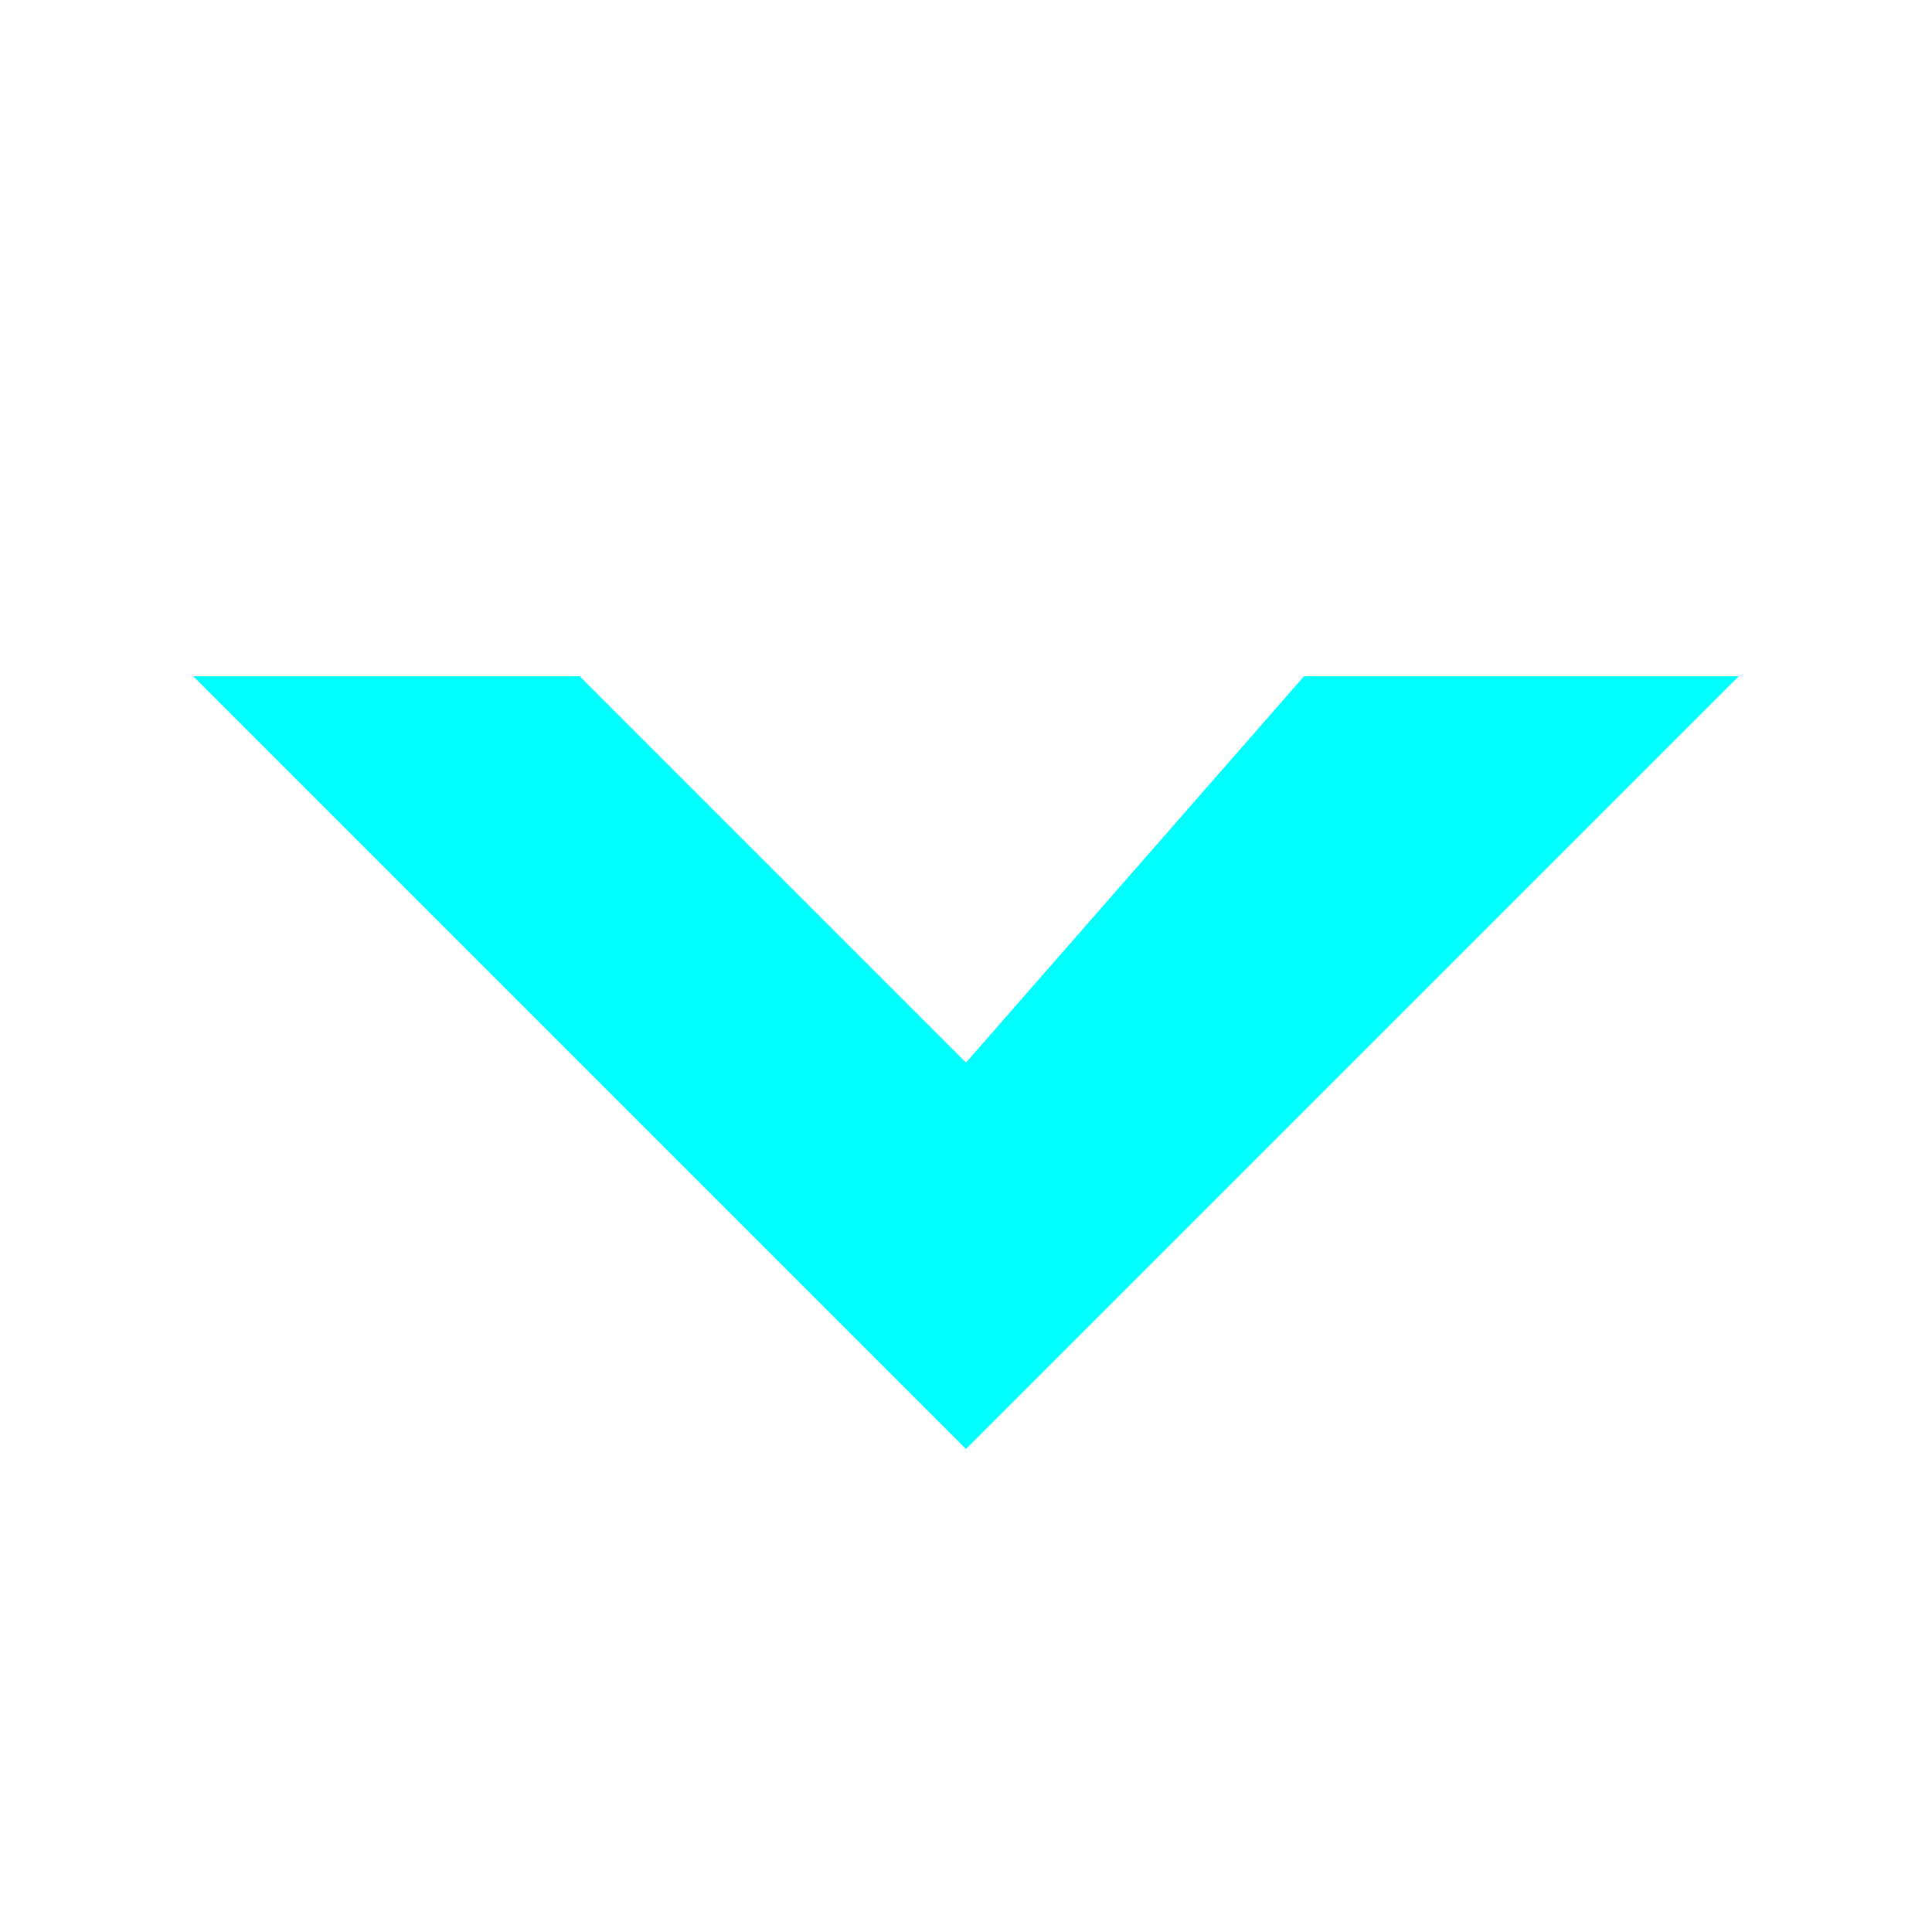
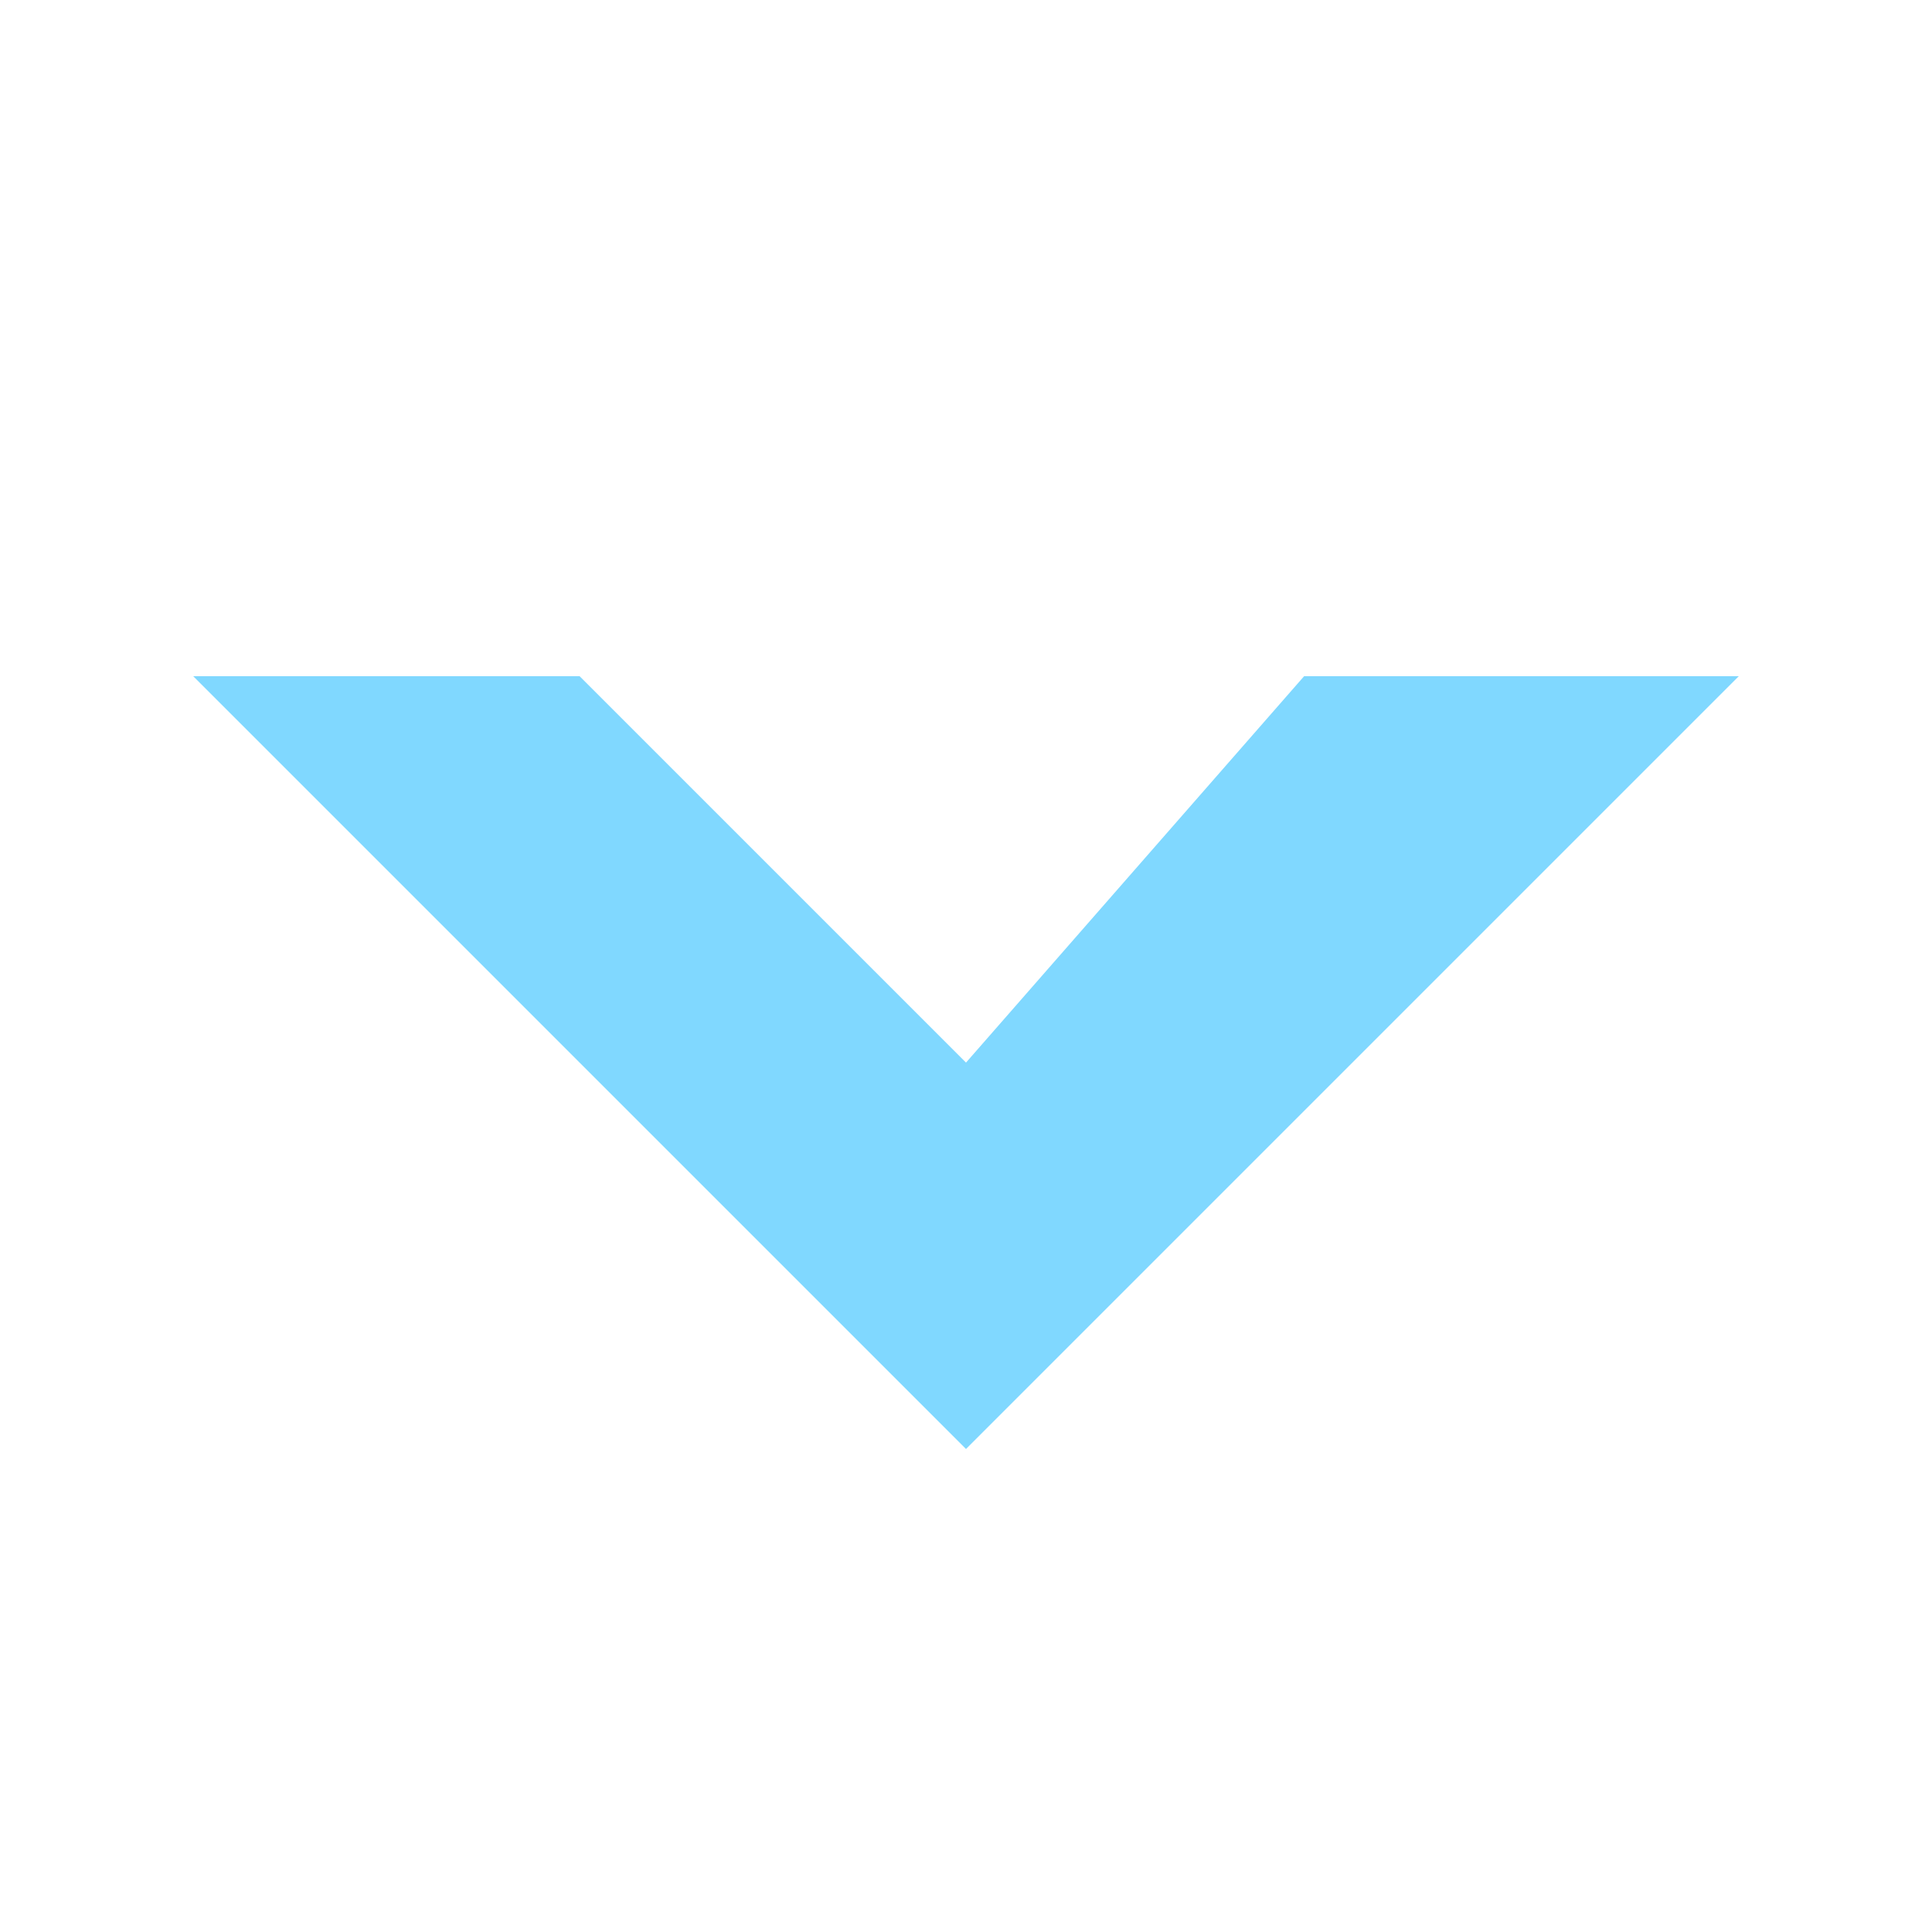
<svg xmlns="http://www.w3.org/2000/svg" version="1.0" width="500pt" height="500pt" viewBox="0 0 80 80">
-   <path transform="translate(0 4)" fill="#0ff" d="M8 24 L24 24 L40 40 L54 24 L72 24 L40 56 Z" />
+   <path transform="translate(0 4)" fill="#80d8ff" d="M8 24 L24 24 L40 40 L54 24 L72 24 L40 56 Z" />
</svg>
